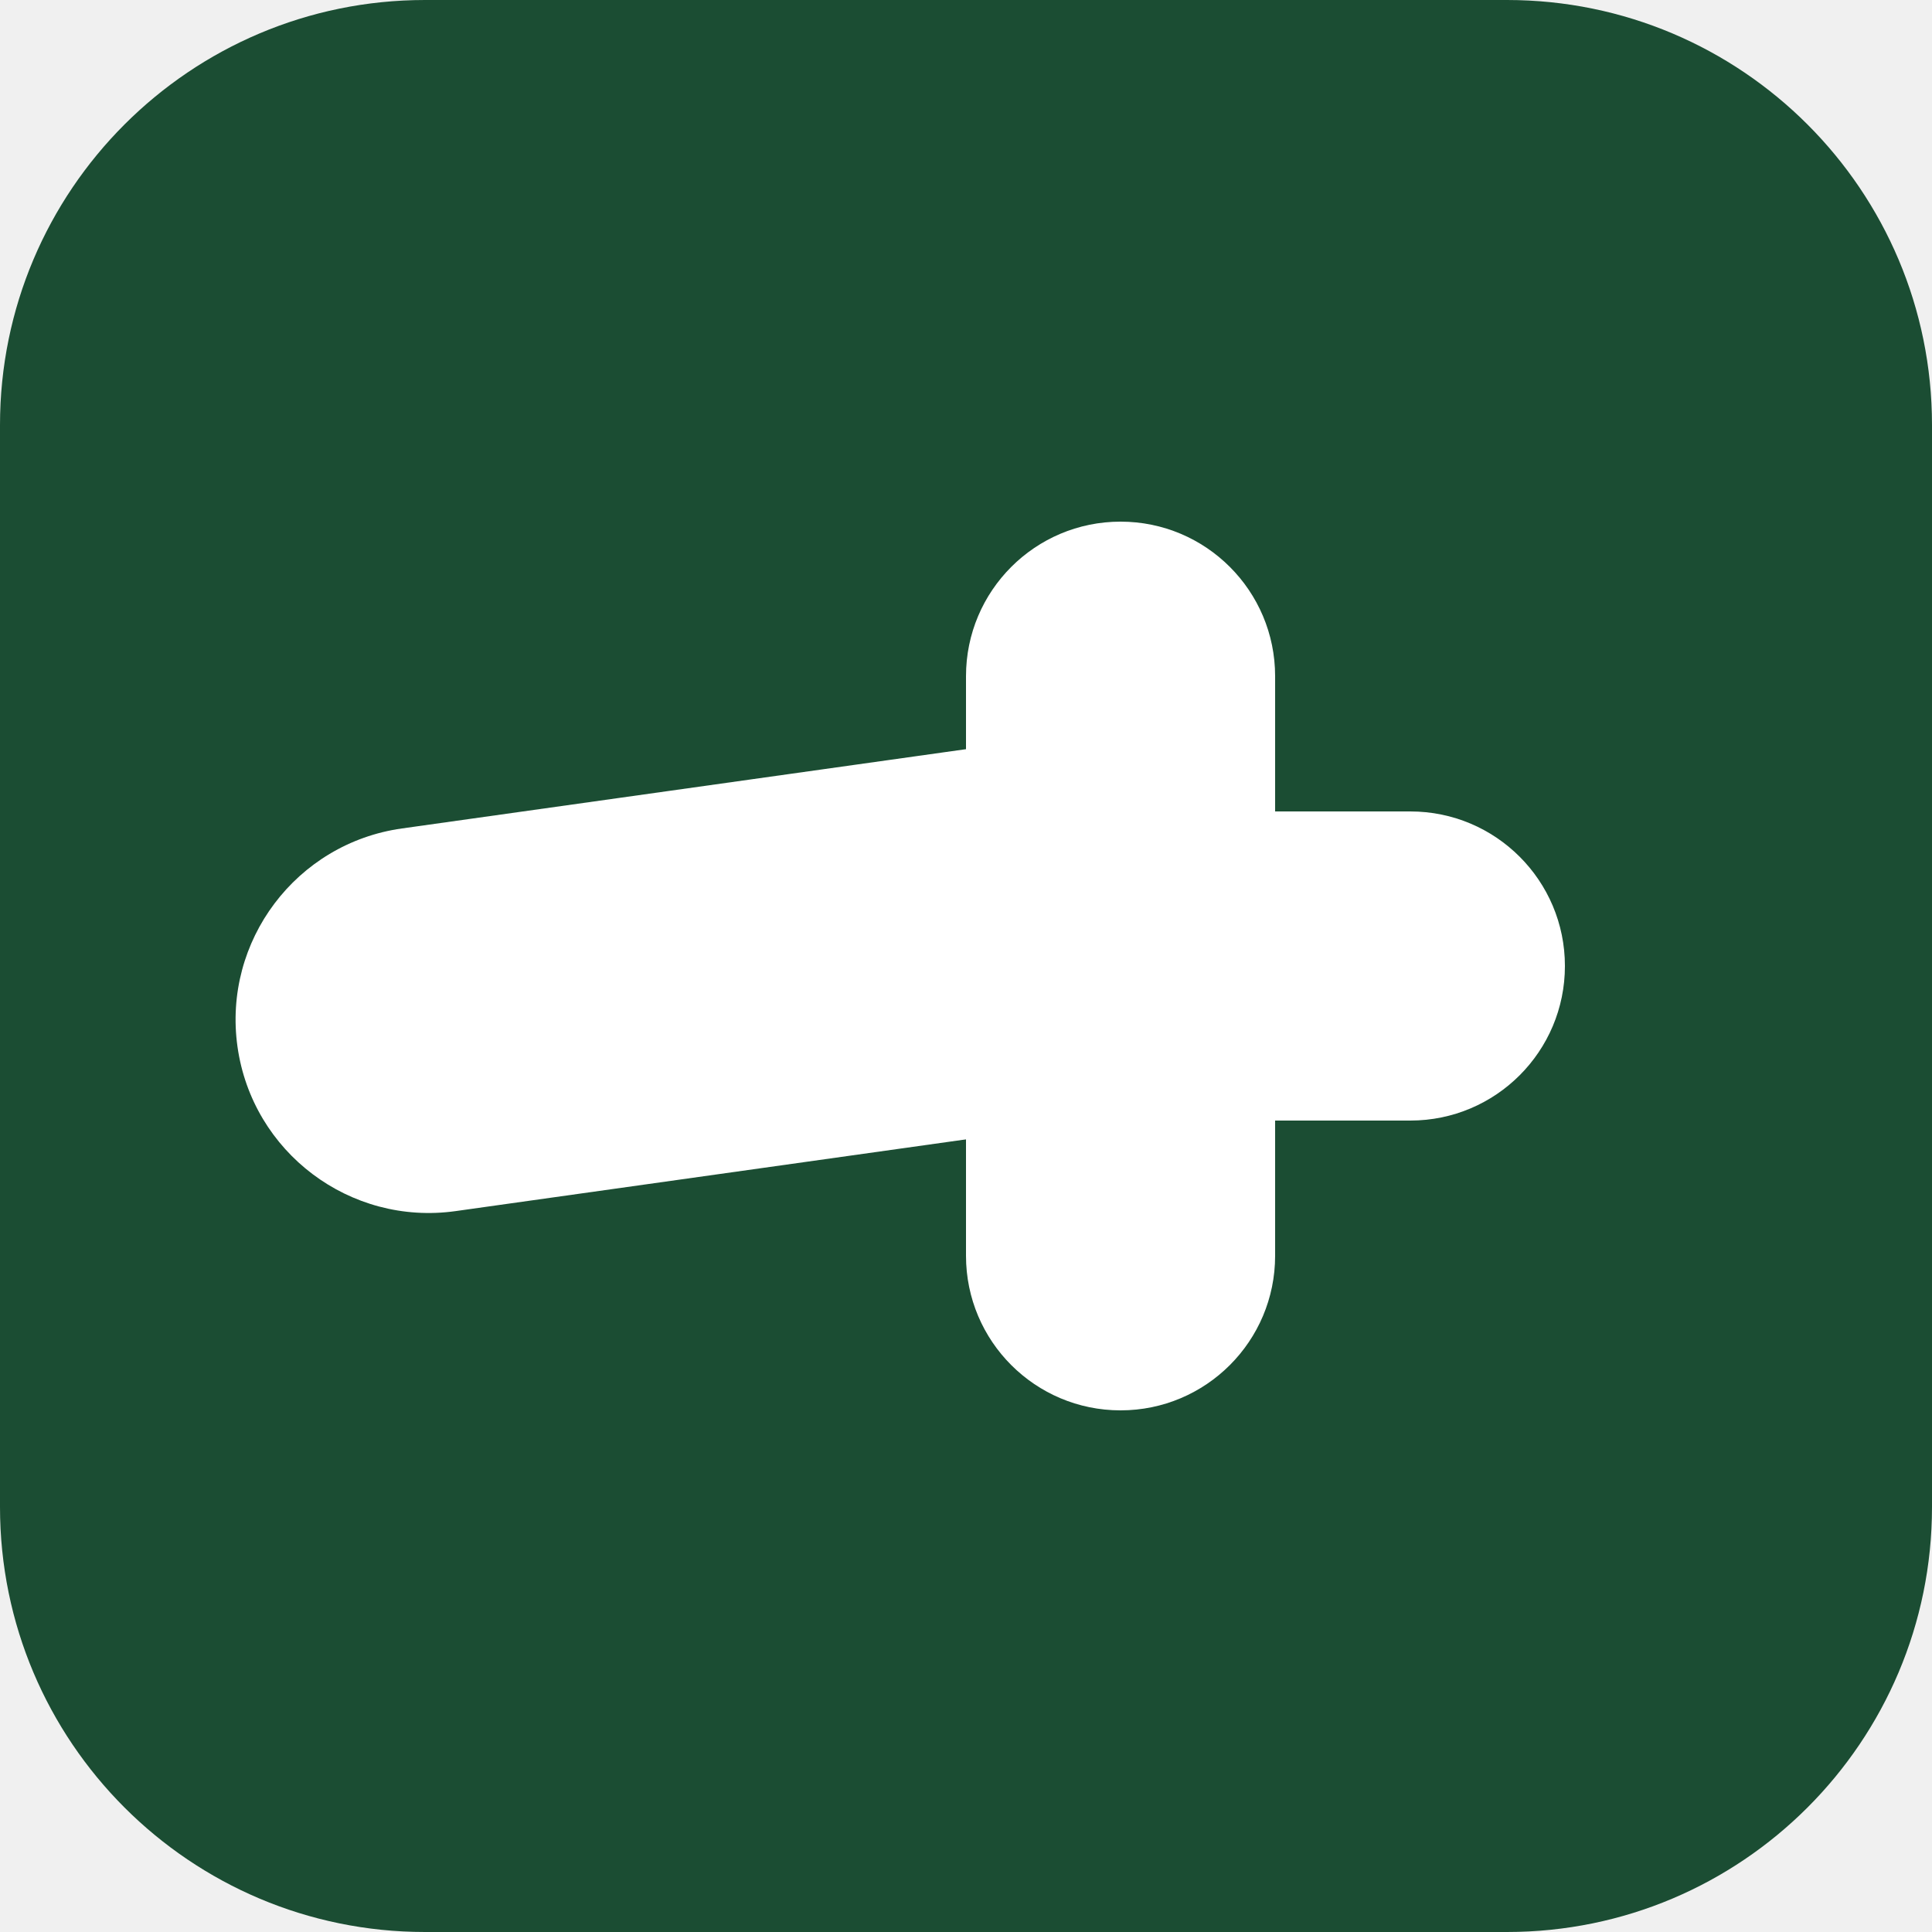
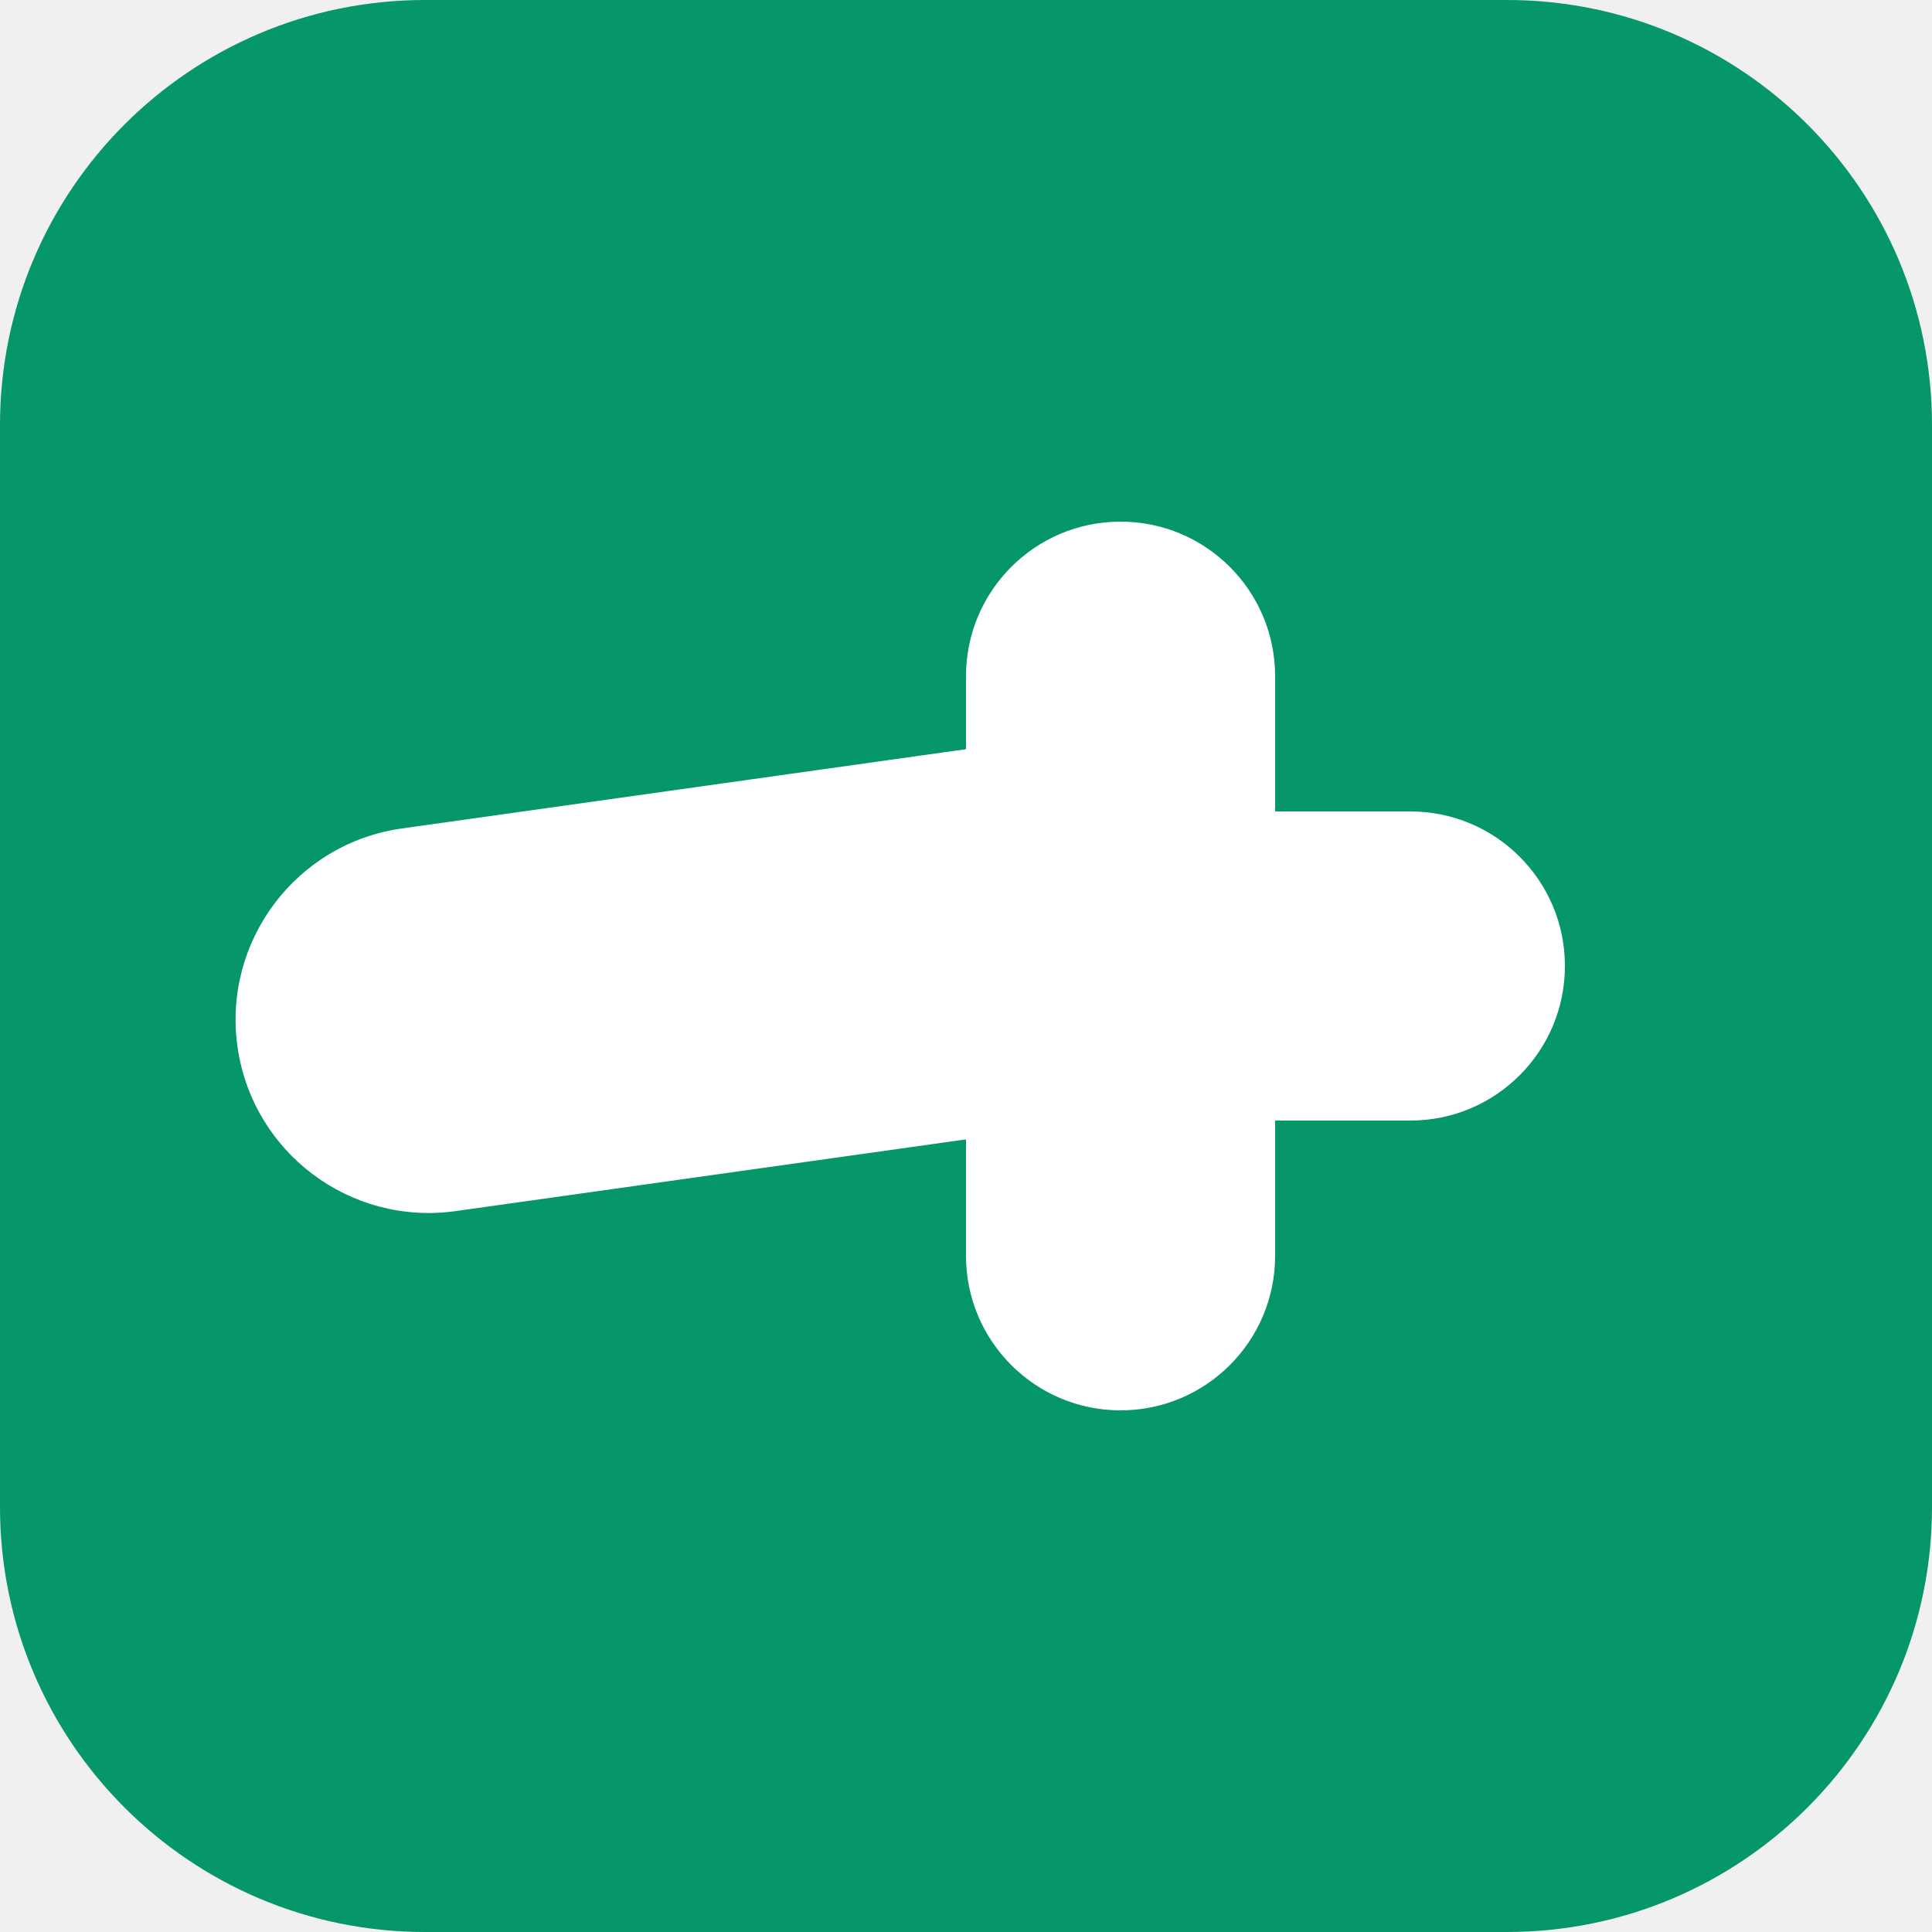
<svg xmlns="http://www.w3.org/2000/svg" viewBox="0 0 100 100" fill="none">
-   <rect width="100" height="100" rx="22" fill="#1B4D33" />
+   <rect width="100" height="100" rx="22" fill="#059669" />
  <g transform="rotate(-8 42 50)">
    <rect x="12" y="40" width="52" height="20" rx="10" fill="white" />
  </g>
  <rect x="50" y="27" width="16" height="46" rx="8" fill="white" />
  <rect x="35" y="42" width="46" height="16" rx="8" fill="white" />
</svg>
